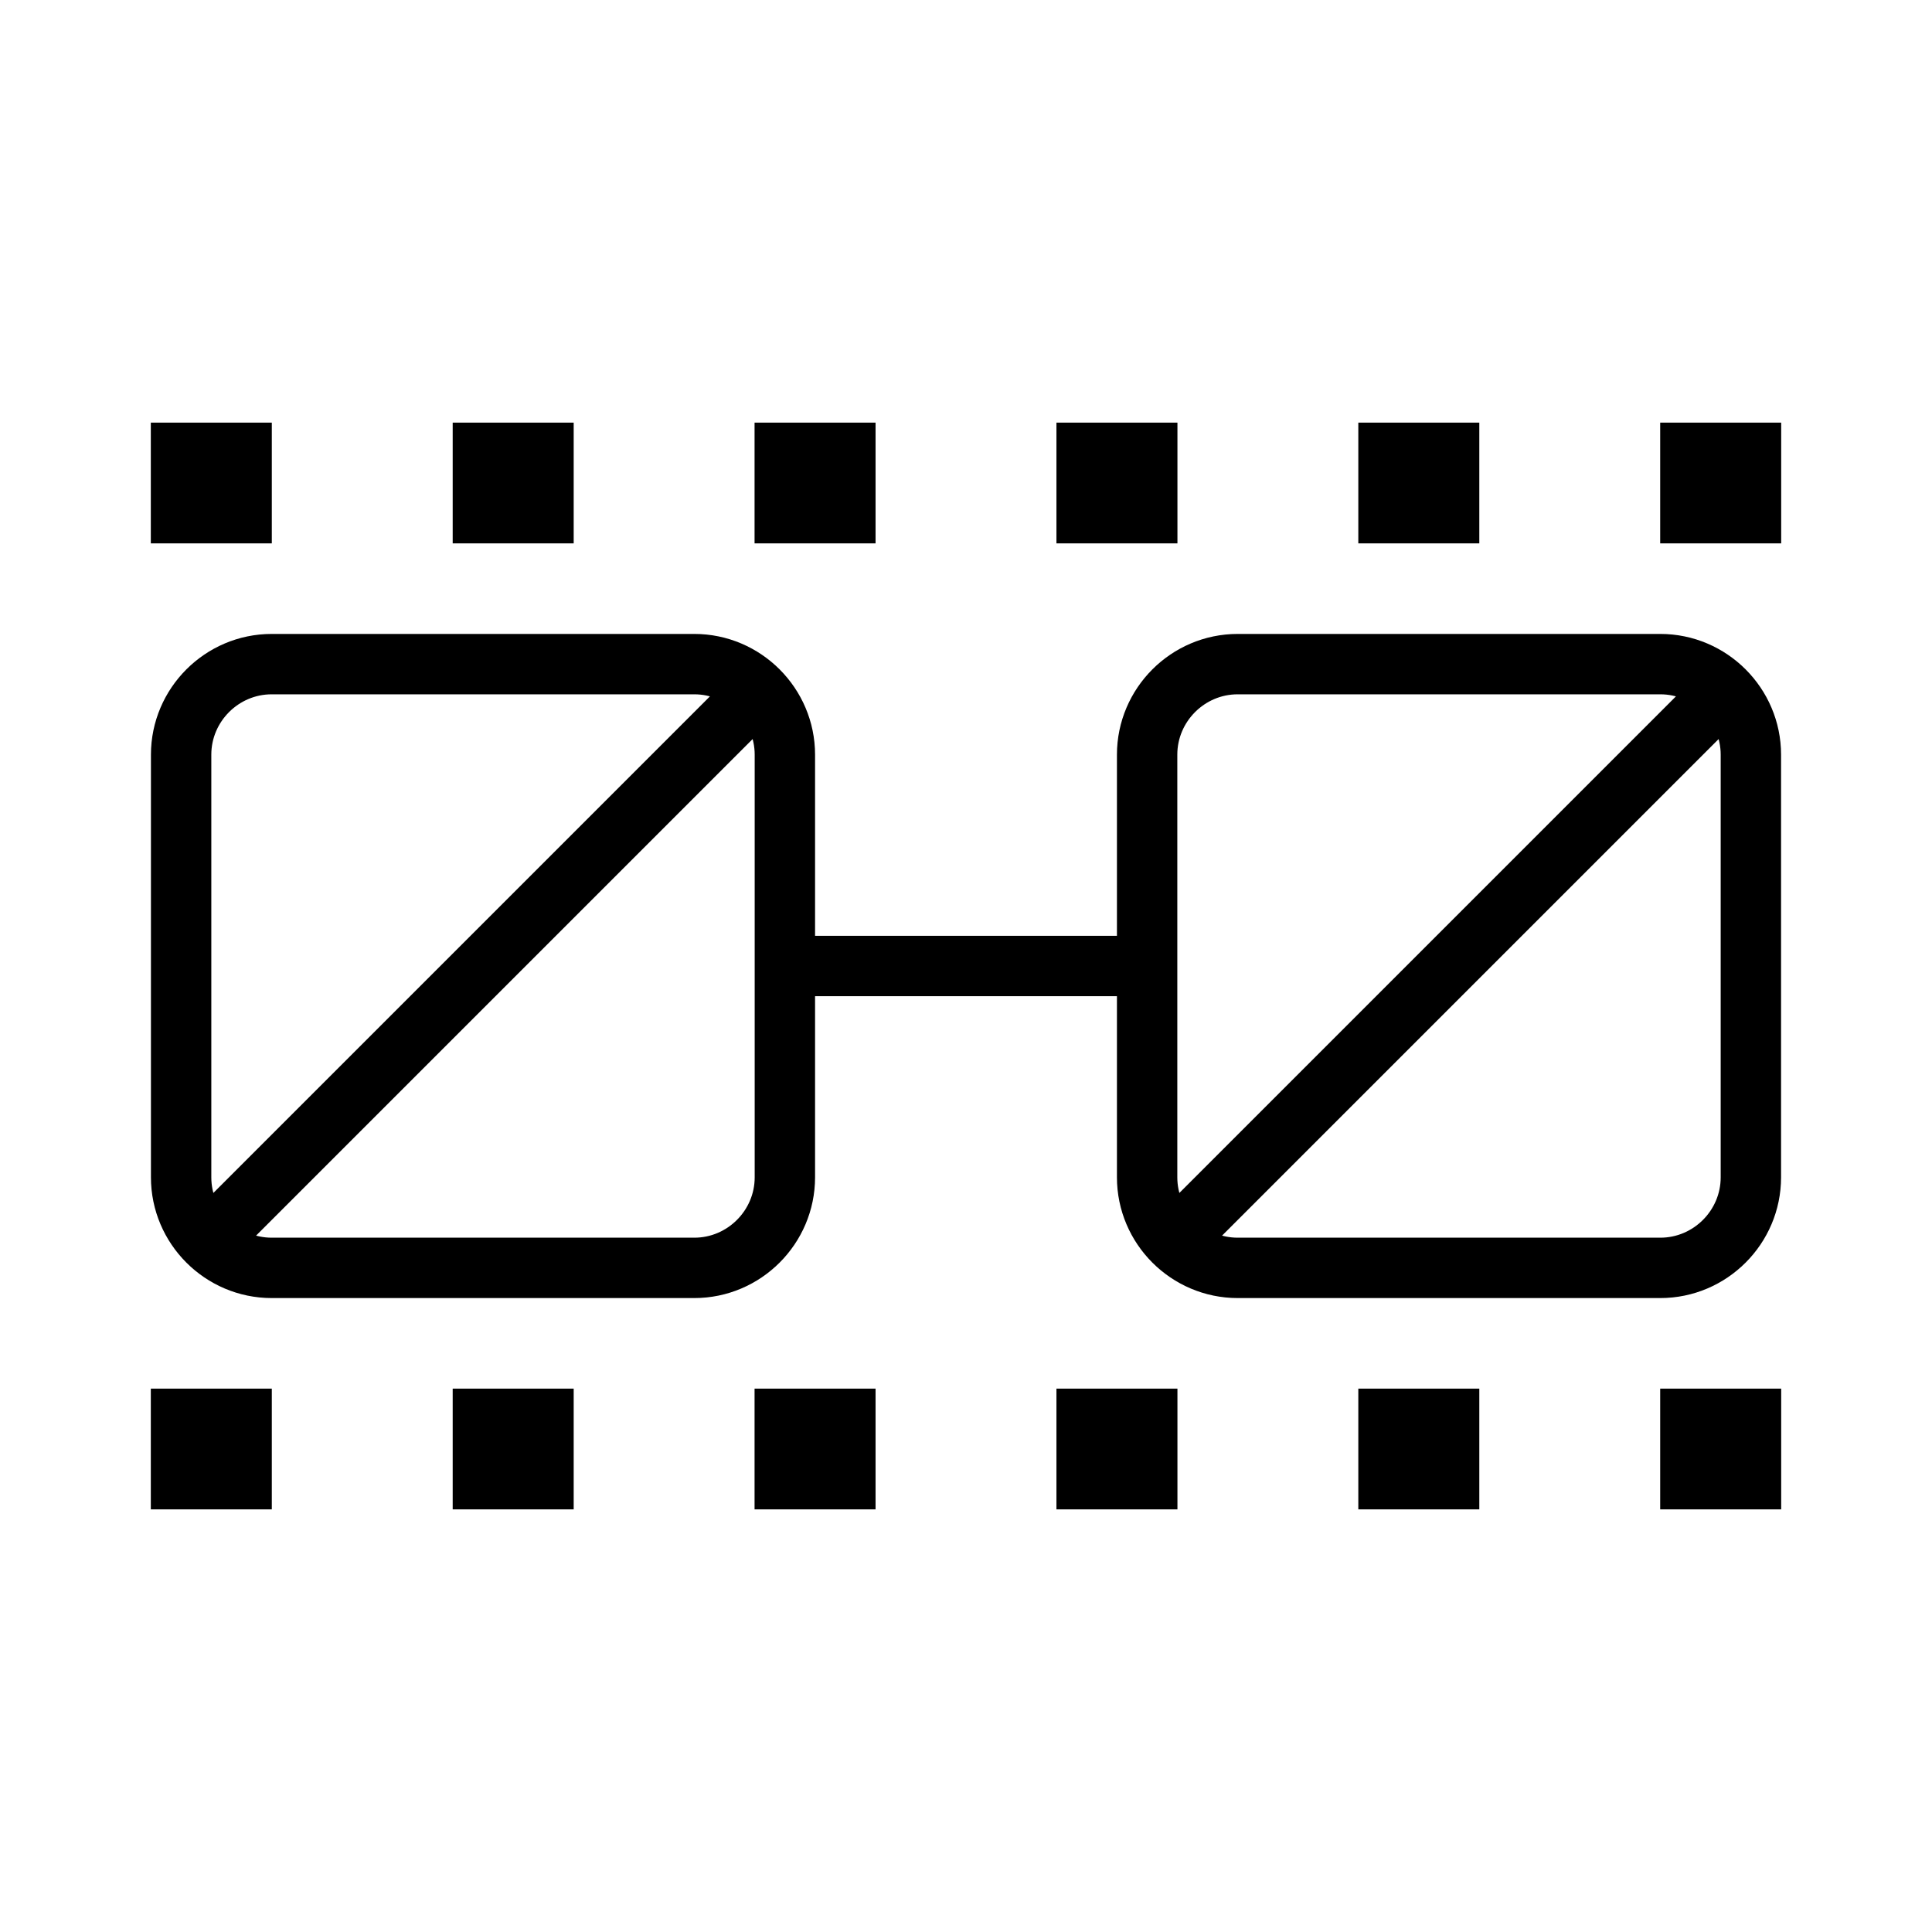
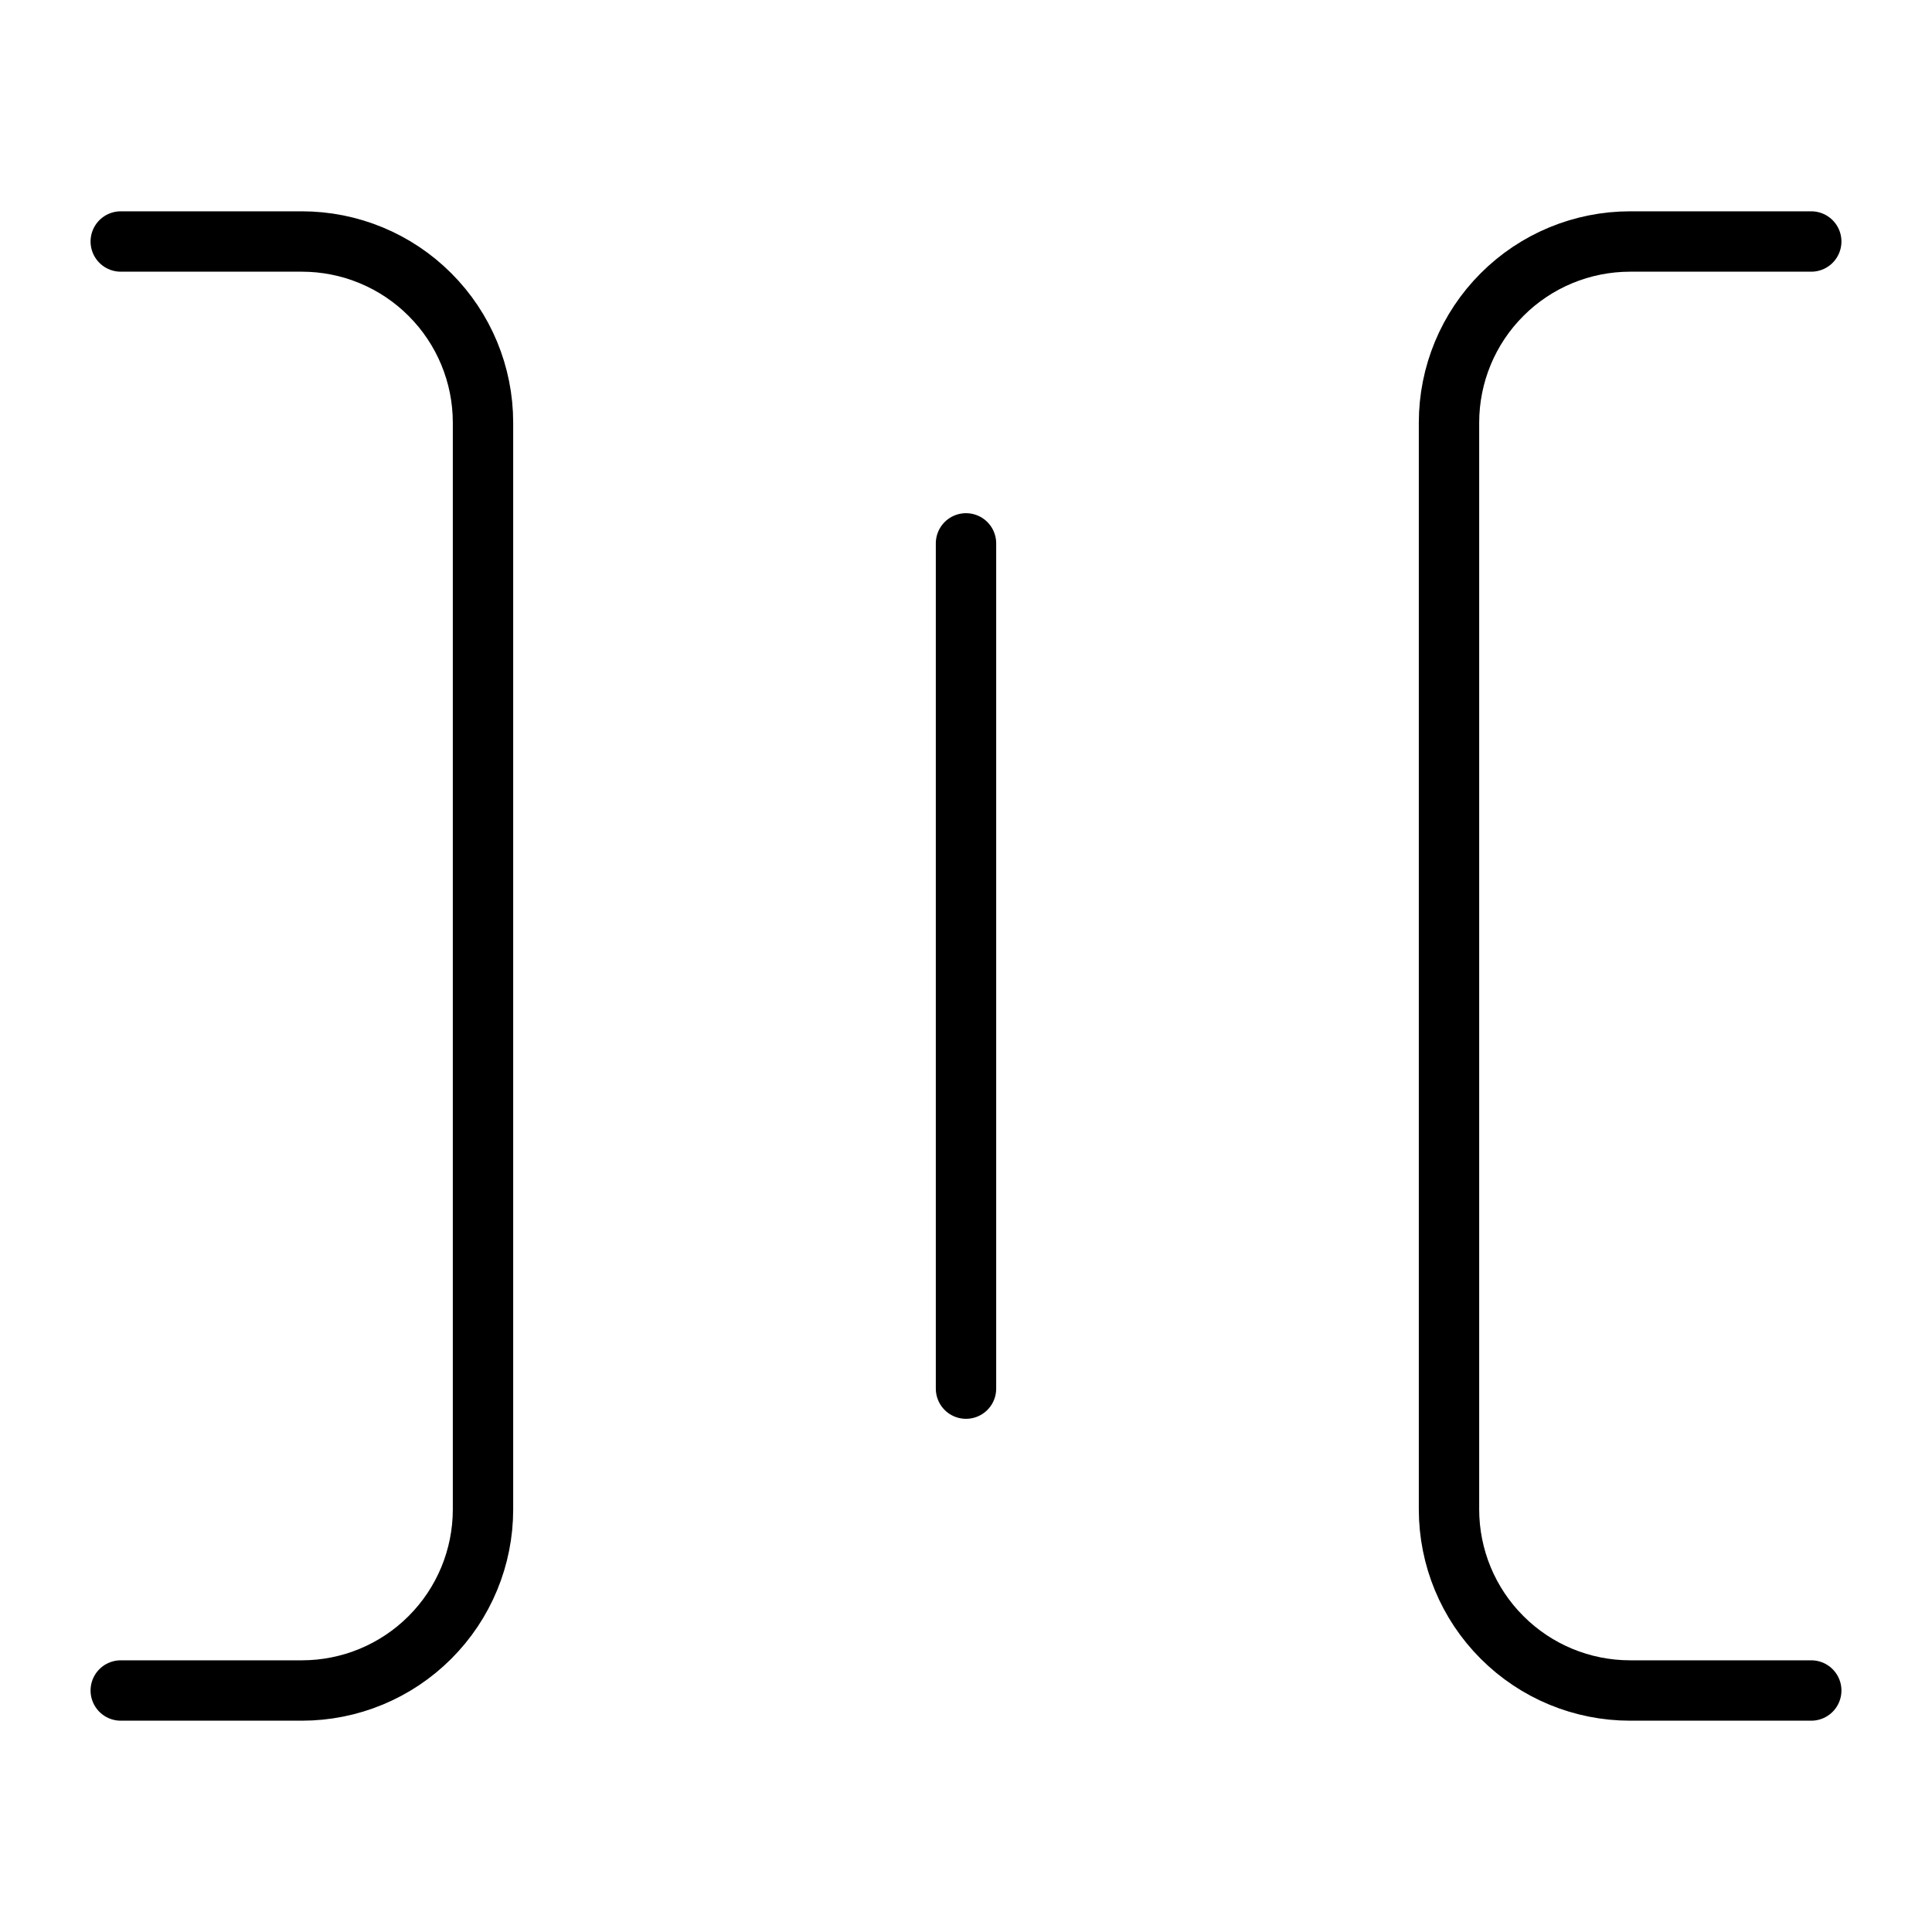
- <svg xmlns="http://www.w3.org/2000/svg" viewBox="0 0 32 32" fill="none" stroke="#000">
-   <path stroke-linejoin="round" d="M29 19.5v-7c0-.825-.675-1.5-1.5-1.5h-7c-.825 0-1.5.675-1.5 1.5v7c0 .825.675 1.5 1.5   1.5h7c.825 0 1.5-.675 1.5-1.5zM13 19.5v-7c0-.825-.675-1.5-1.5-1.5h-7c-.825 0-1.5.675-1.5 1.5v7c0 .825.675 1.5 1.5   1.5h7c.825 0 1.5-.675 1.5-1.5zM13 16h6M28.559 11.441l-9.118 9.118M12.559 11.441l-9.118 9.118" />
-   <line stroke-linecap="square" x1="0" y1="0" x2="0" y2="0" transform="translate(3.5, 24) scale(2)" />
-   <line stroke-linecap="square" x1="0" y1="0" x2="0" y2="0" transform="translate(8.5, 24) scale(2)" />
-   <line stroke-linecap="square" x1="0" y1="0" x2="0" y2="0" transform="translate(13.5, 24) scale(2)" />
-   <line stroke-linecap="square" x1="0" y1="0" x2="0" y2="0" transform="translate(18.5, 24) scale(2)" />
-   <line stroke-linecap="square" x1="0" y1="0" x2="0" y2="0" transform="translate(23.5, 24) scale(2)" />
-   <line stroke-linecap="square" x1="0" y1="0" x2="0" y2="0" transform="translate(28.5, 24) scale(2)" />
-   <line stroke-linecap="square" x1="0" y1="0" x2="0" y2="0" transform="translate(33.5, 24) scale(2)" />
-   <line stroke-linecap="square" x1="0" y1="0" x2="0" y2="0" transform="translate(3.5, 8) scale(2)" />
-   <line stroke-linecap="square" x1="0" y1="0" x2="0" y2="0" transform="translate(8.5, 8) scale(2)" />
-   <line stroke-linecap="square" x1="0" y1="0" x2="0" y2="0" transform="translate(13.5, 8) scale(2)" />
-   <line stroke-linecap="square" x1="0" y1="0" x2="0" y2="0" transform="translate(18.5, 8) scale(2)" />
-   <line stroke-linecap="square" x1="0" y1="0" x2="0" y2="0" transform="translate(23.5, 8) scale(2)" />
-   <line stroke-linecap="square" x1="0" y1="0" x2="0" y2="0" transform="translate(28.5, 8) scale(2)" />
-   <line stroke-linecap="square" x1="0" y1="0" x2="0" y2="0" transform="translate(33.5, 8) scale(2)" />
+ <svg xmlns="http://www.w3.org/2000/svg" viewBox="0 0 32 32" stroke="#000" fill="none" stroke-linejoin="round">
+   <path d="M30 28H27C26.204 28 25.441 27.684 24.879 27.121C24.316 26.559 24 25.796 24 25V7C24 6.204 24.316 5.441 24.879 4.879C25.441 4.316 26.204 4 27 4H30M2 28H5C5.796 28 6.559 27.684 7.121 27.121C7.684 26.559 8 25.796 8 25V7C8 6.204 7.684 5.441 7.121 4.879C6.559 4.316 5.796 4 5 4H2M16 9V23" stroke-linecap="round" />
</svg>
